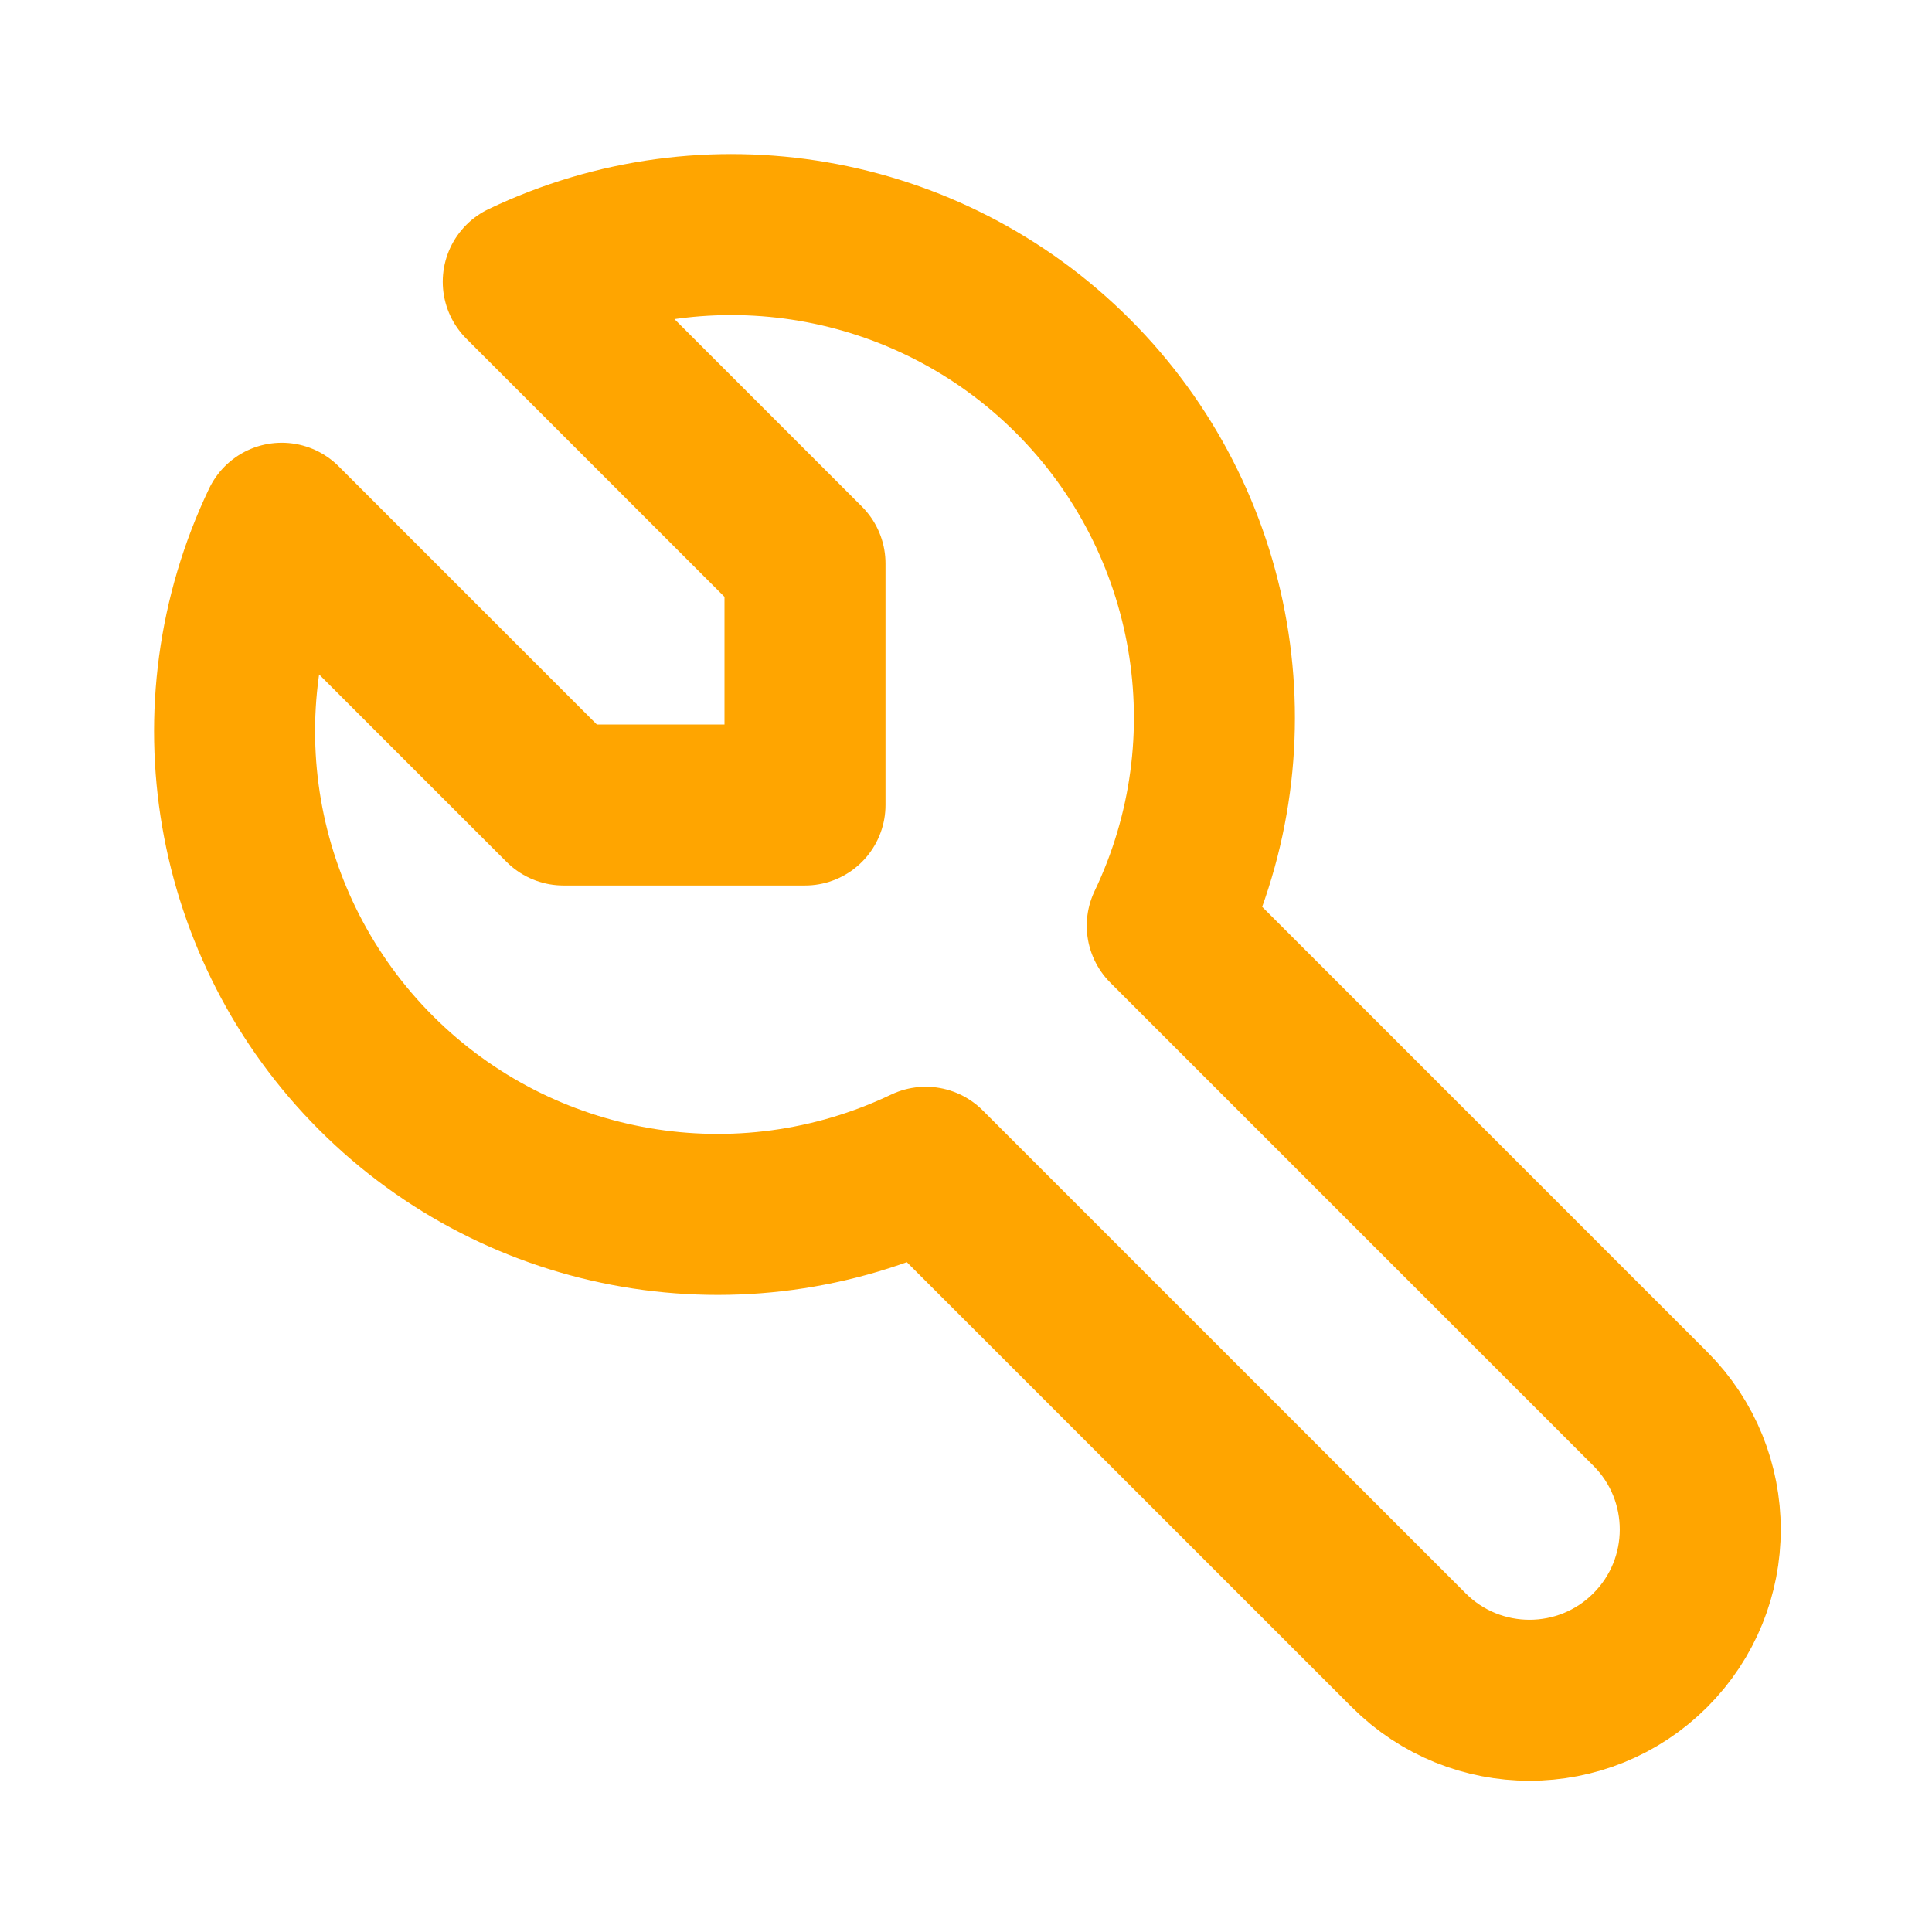
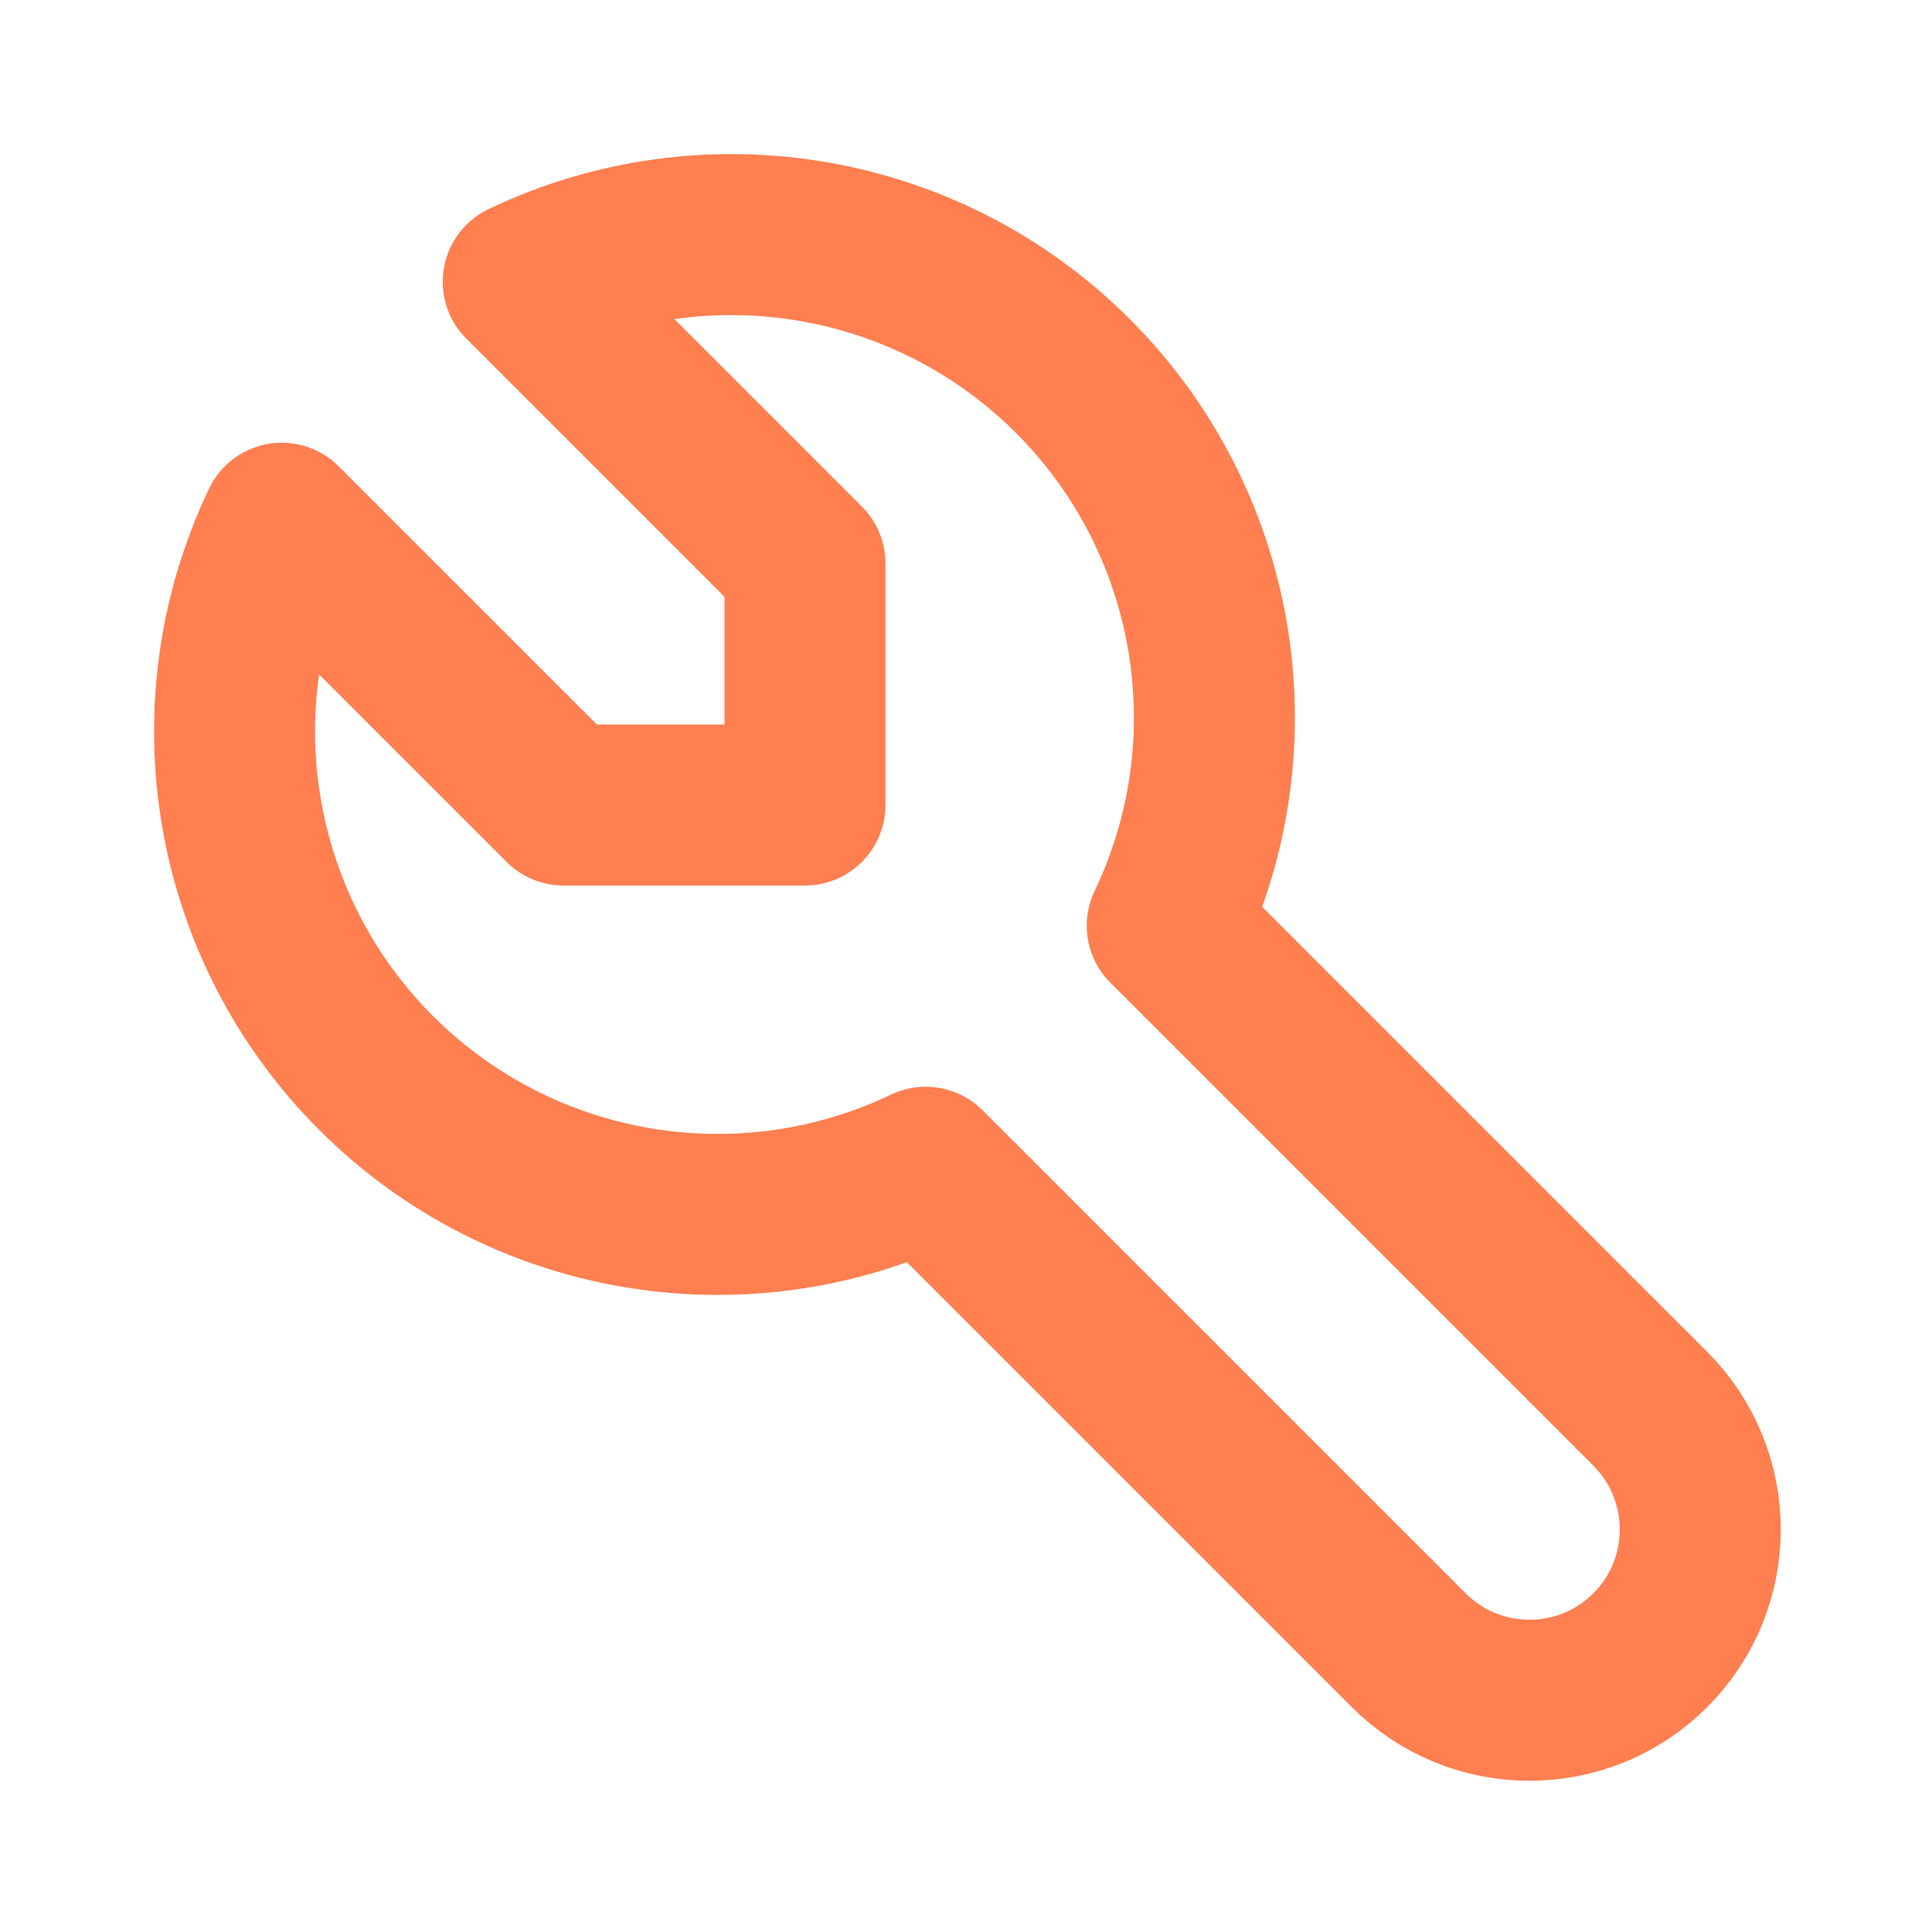
- <svg xmlns="http://www.w3.org/2000/svg" width="24" height="24" viewBox="0 0 24 24" fill="none" stroke="orange" stroke-width="2" stroke-linecap="round" stroke-linejoin="round" class="icon icon-tabler icons-tabler-outline icon-tabler-tool">
+ <svg xmlns="http://www.w3.org/2000/svg" width="24" height="24" viewBox="0 0 24 24" fill="none" stroke="coral" stroke-width="2" stroke-linecap="round" stroke-linejoin="round" class="icon icon-tabler icons-tabler-outline icon-tabler-tool">
  <path stroke="none" d="M0 0h24v24H0z" fill="none" />
  <path d="M7 10h3v-3l-3.5 -3.5a6 6 0 0 1 8 8l6 6a2 2 0 0 1 -3 3l-6 -6a6 6 0 0 1 -8 -8l3.5 3.5" />
</svg>
